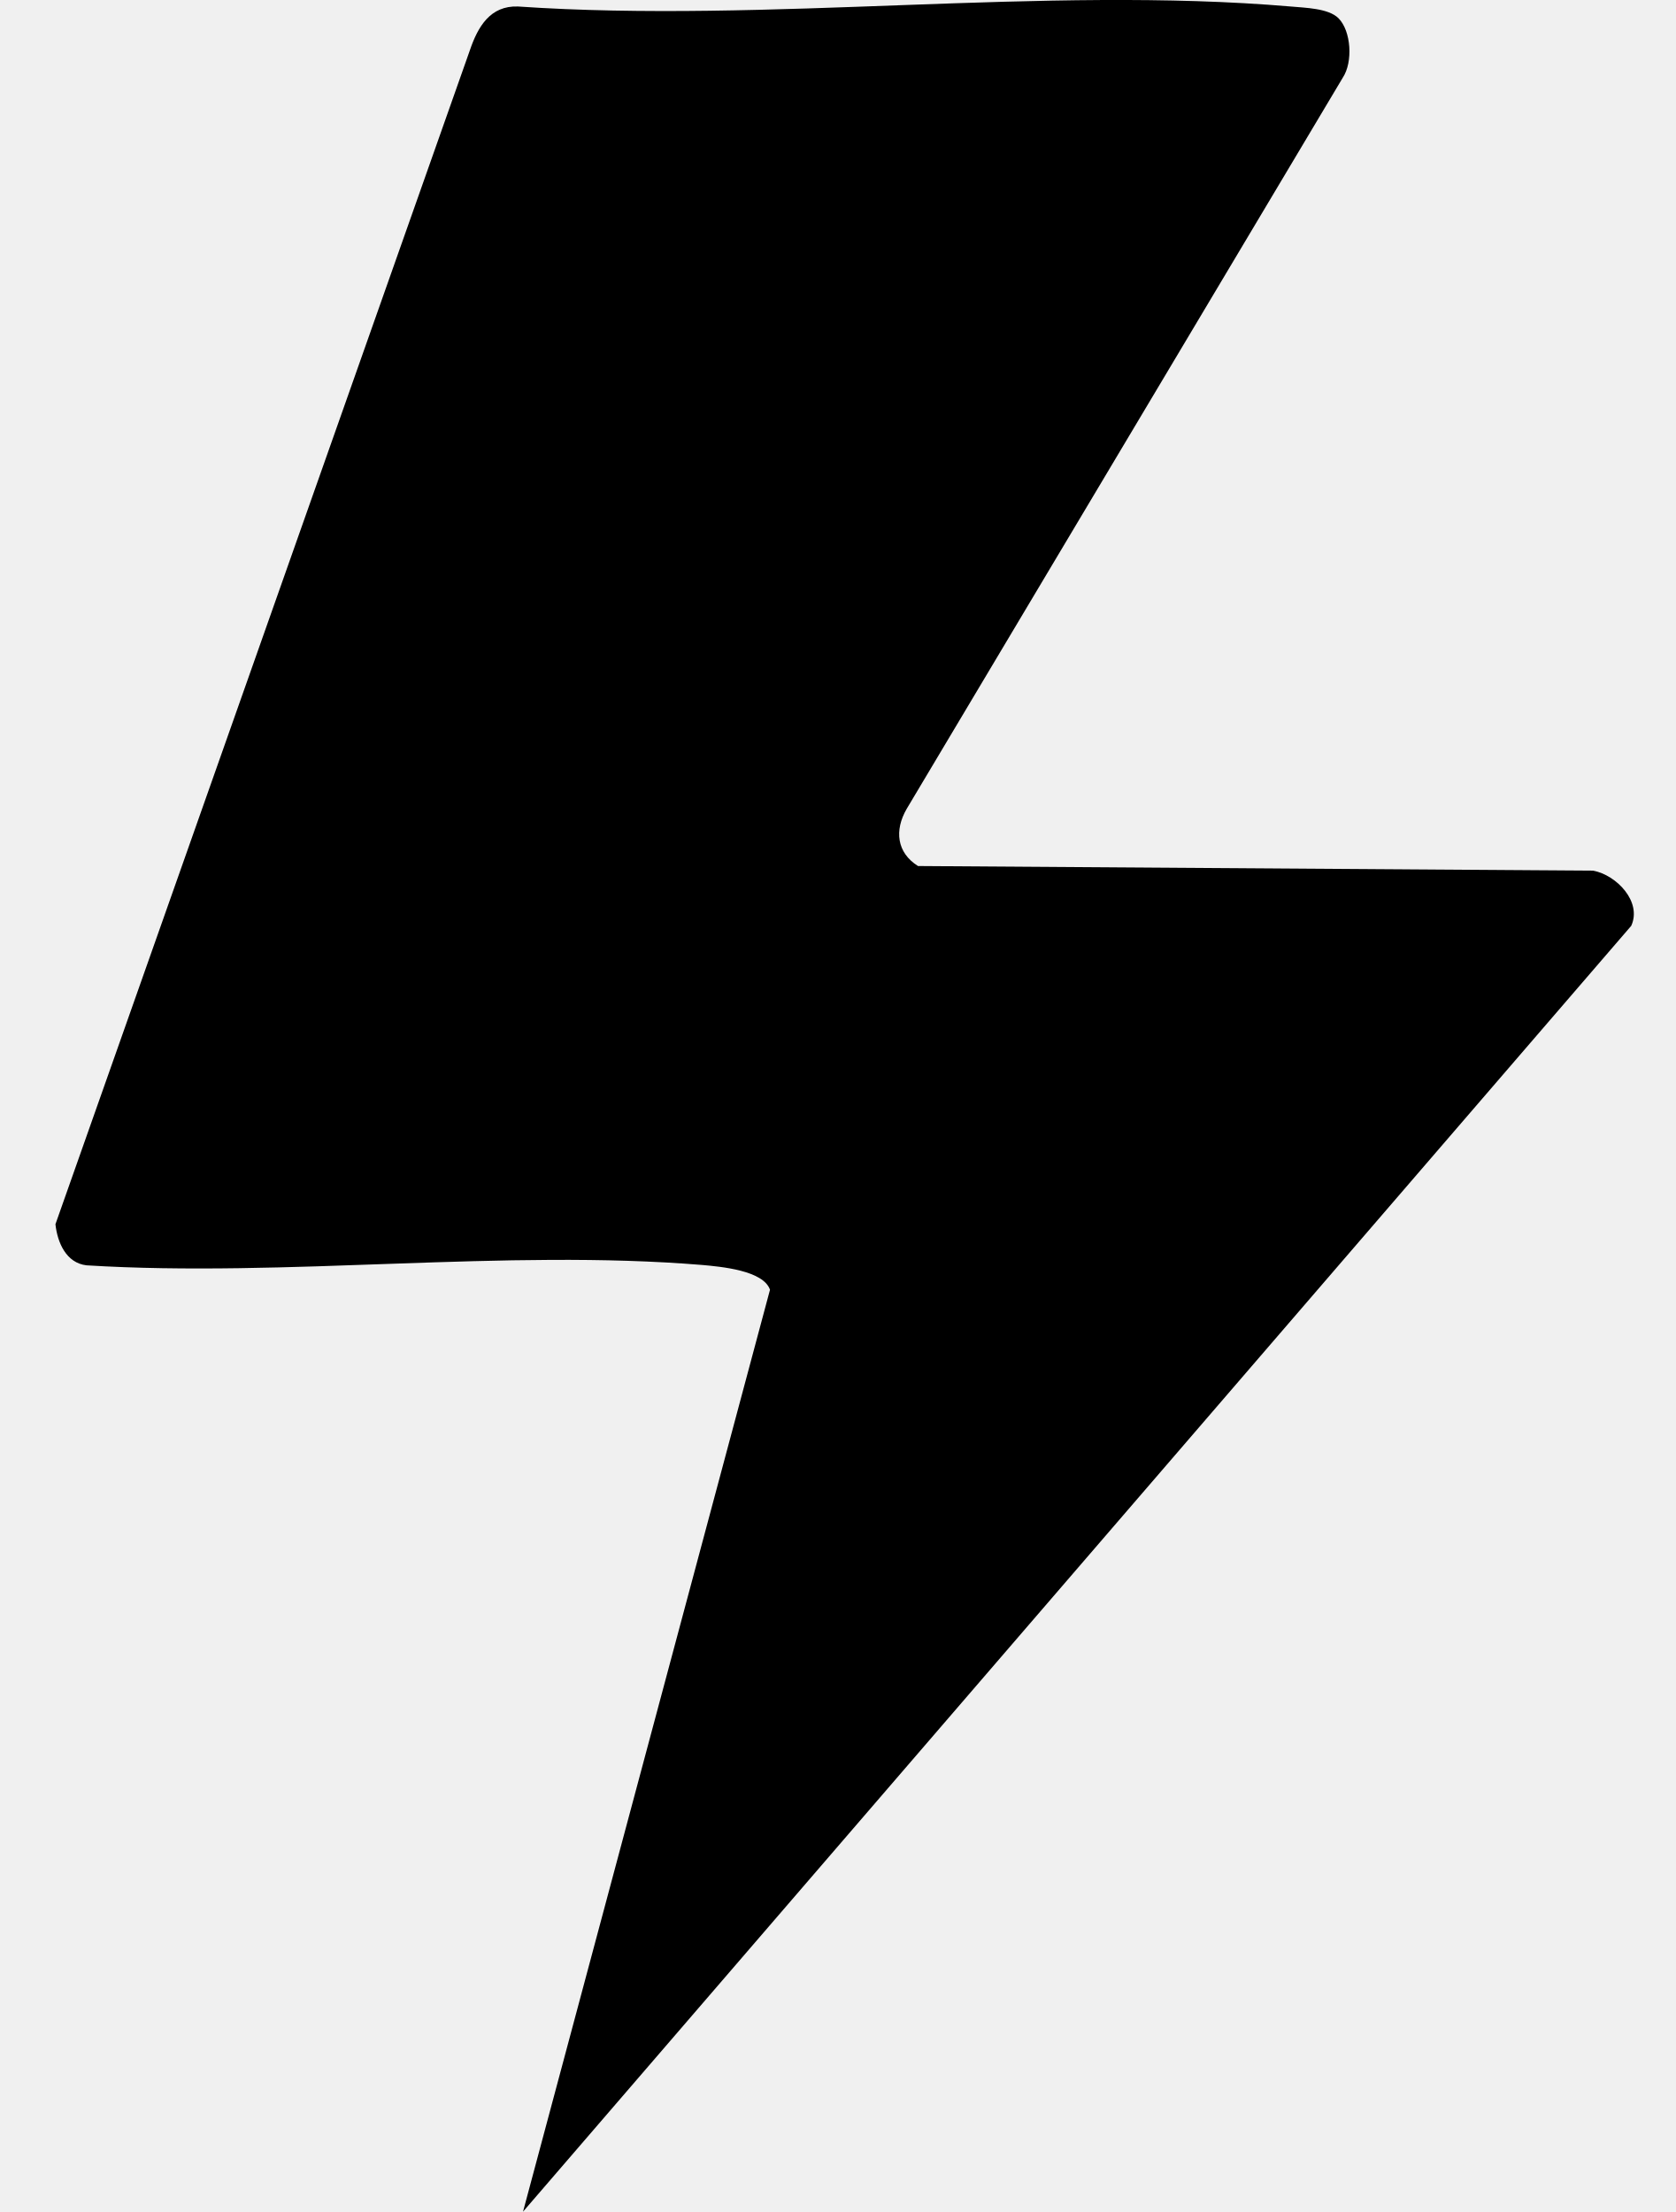
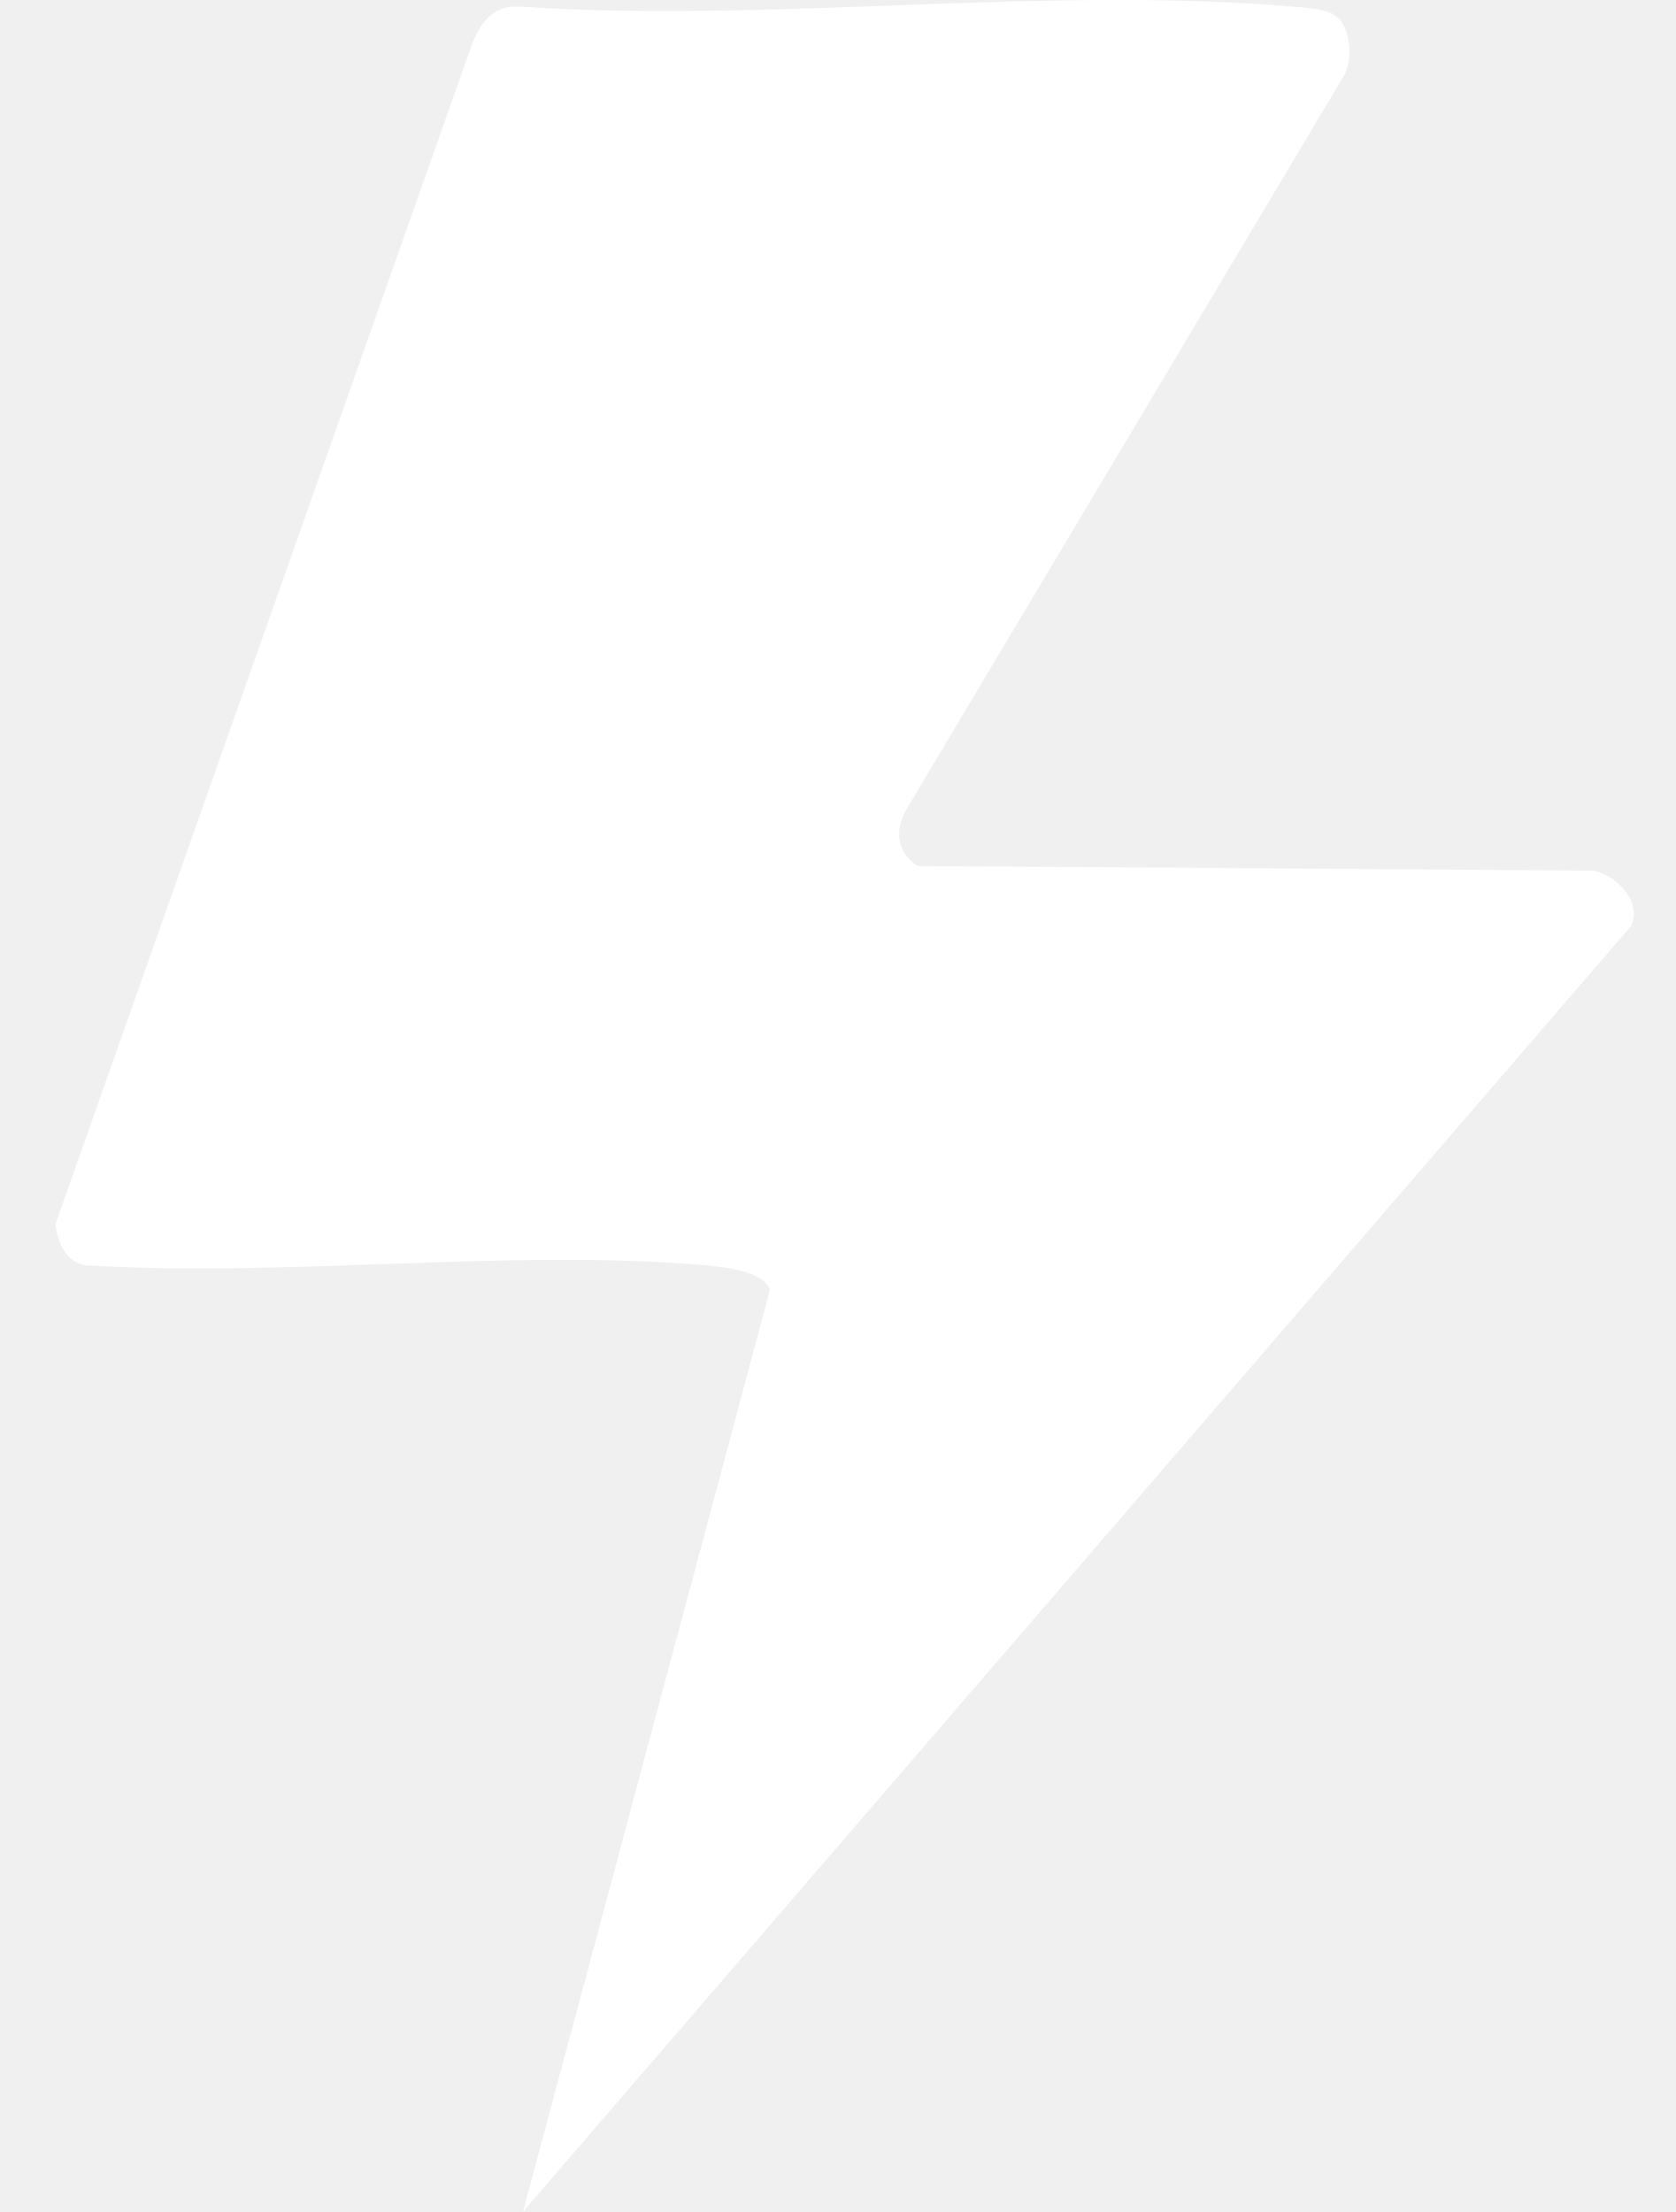
<svg xmlns="http://www.w3.org/2000/svg" width="25" height="33" viewBox="0 0 25 33" fill="none">
-   <path d="M19.966 0.272C20.155 0.461 20.185 0.925 20.03 1.159L13.525 12.067C13.34 12.386 13.375 12.72 13.694 12.92L23.765 12.989C24.113 13.054 24.497 13.453 24.333 13.812L7.802 32.995L11.486 19.241C11.386 18.952 10.753 18.897 10.479 18.872C7.537 18.628 4.267 19.061 1.291 18.877C0.987 18.842 0.857 18.538 0.827 18.264L7.009 0.75C7.129 0.397 7.313 0.082 7.727 0.097C11.456 0.352 15.569 -0.217 19.253 0.097C19.467 0.117 19.816 0.122 19.966 0.272Z" fill="black" />
+   <path d="M19.966 0.272C20.155 0.461 20.185 0.925 20.03 1.159L13.525 12.067C13.34 12.386 13.375 12.72 13.694 12.92L23.765 12.989C24.113 13.054 24.497 13.453 24.333 13.812L7.802 32.995L11.486 19.241C11.386 18.952 10.753 18.897 10.479 18.872C7.537 18.628 4.267 19.061 1.291 18.877C0.987 18.842 0.857 18.538 0.827 18.264L7.009 0.75C7.129 0.397 7.313 0.082 7.727 0.097C11.456 0.352 15.569 -0.217 19.253 0.097C19.467 0.117 19.816 0.122 19.966 0.272Z" fill="white" />
</svg>
